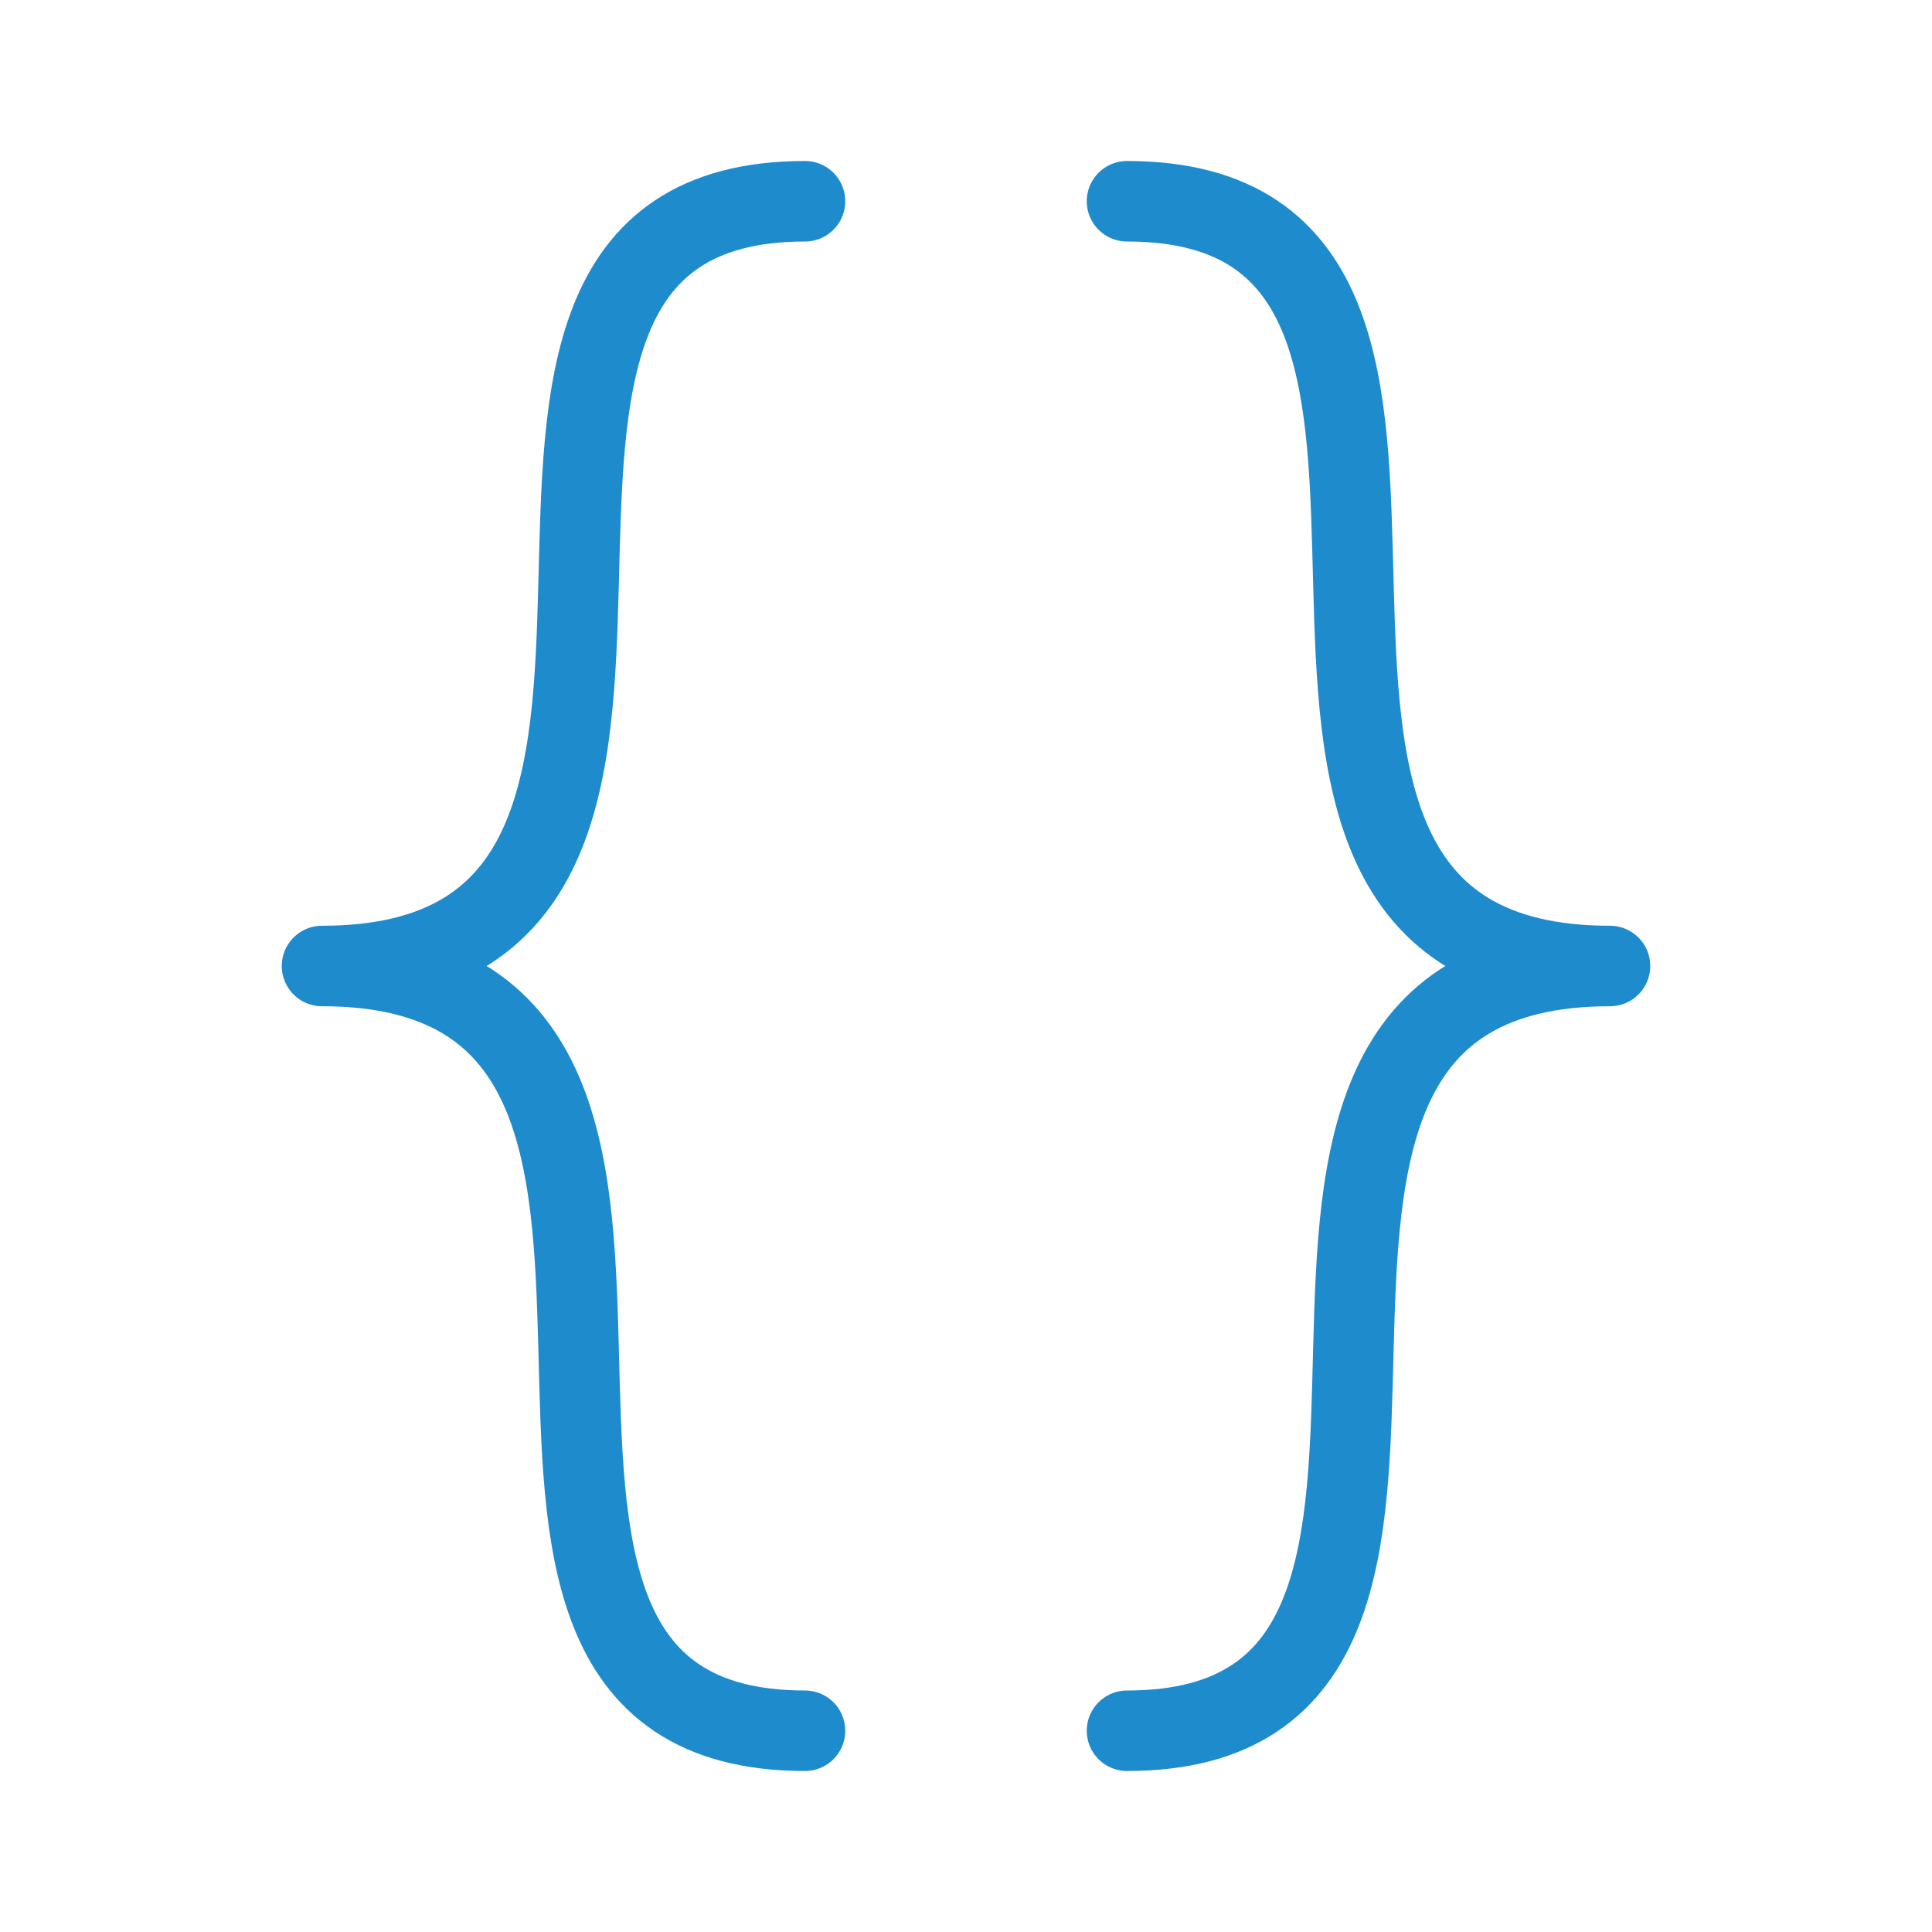
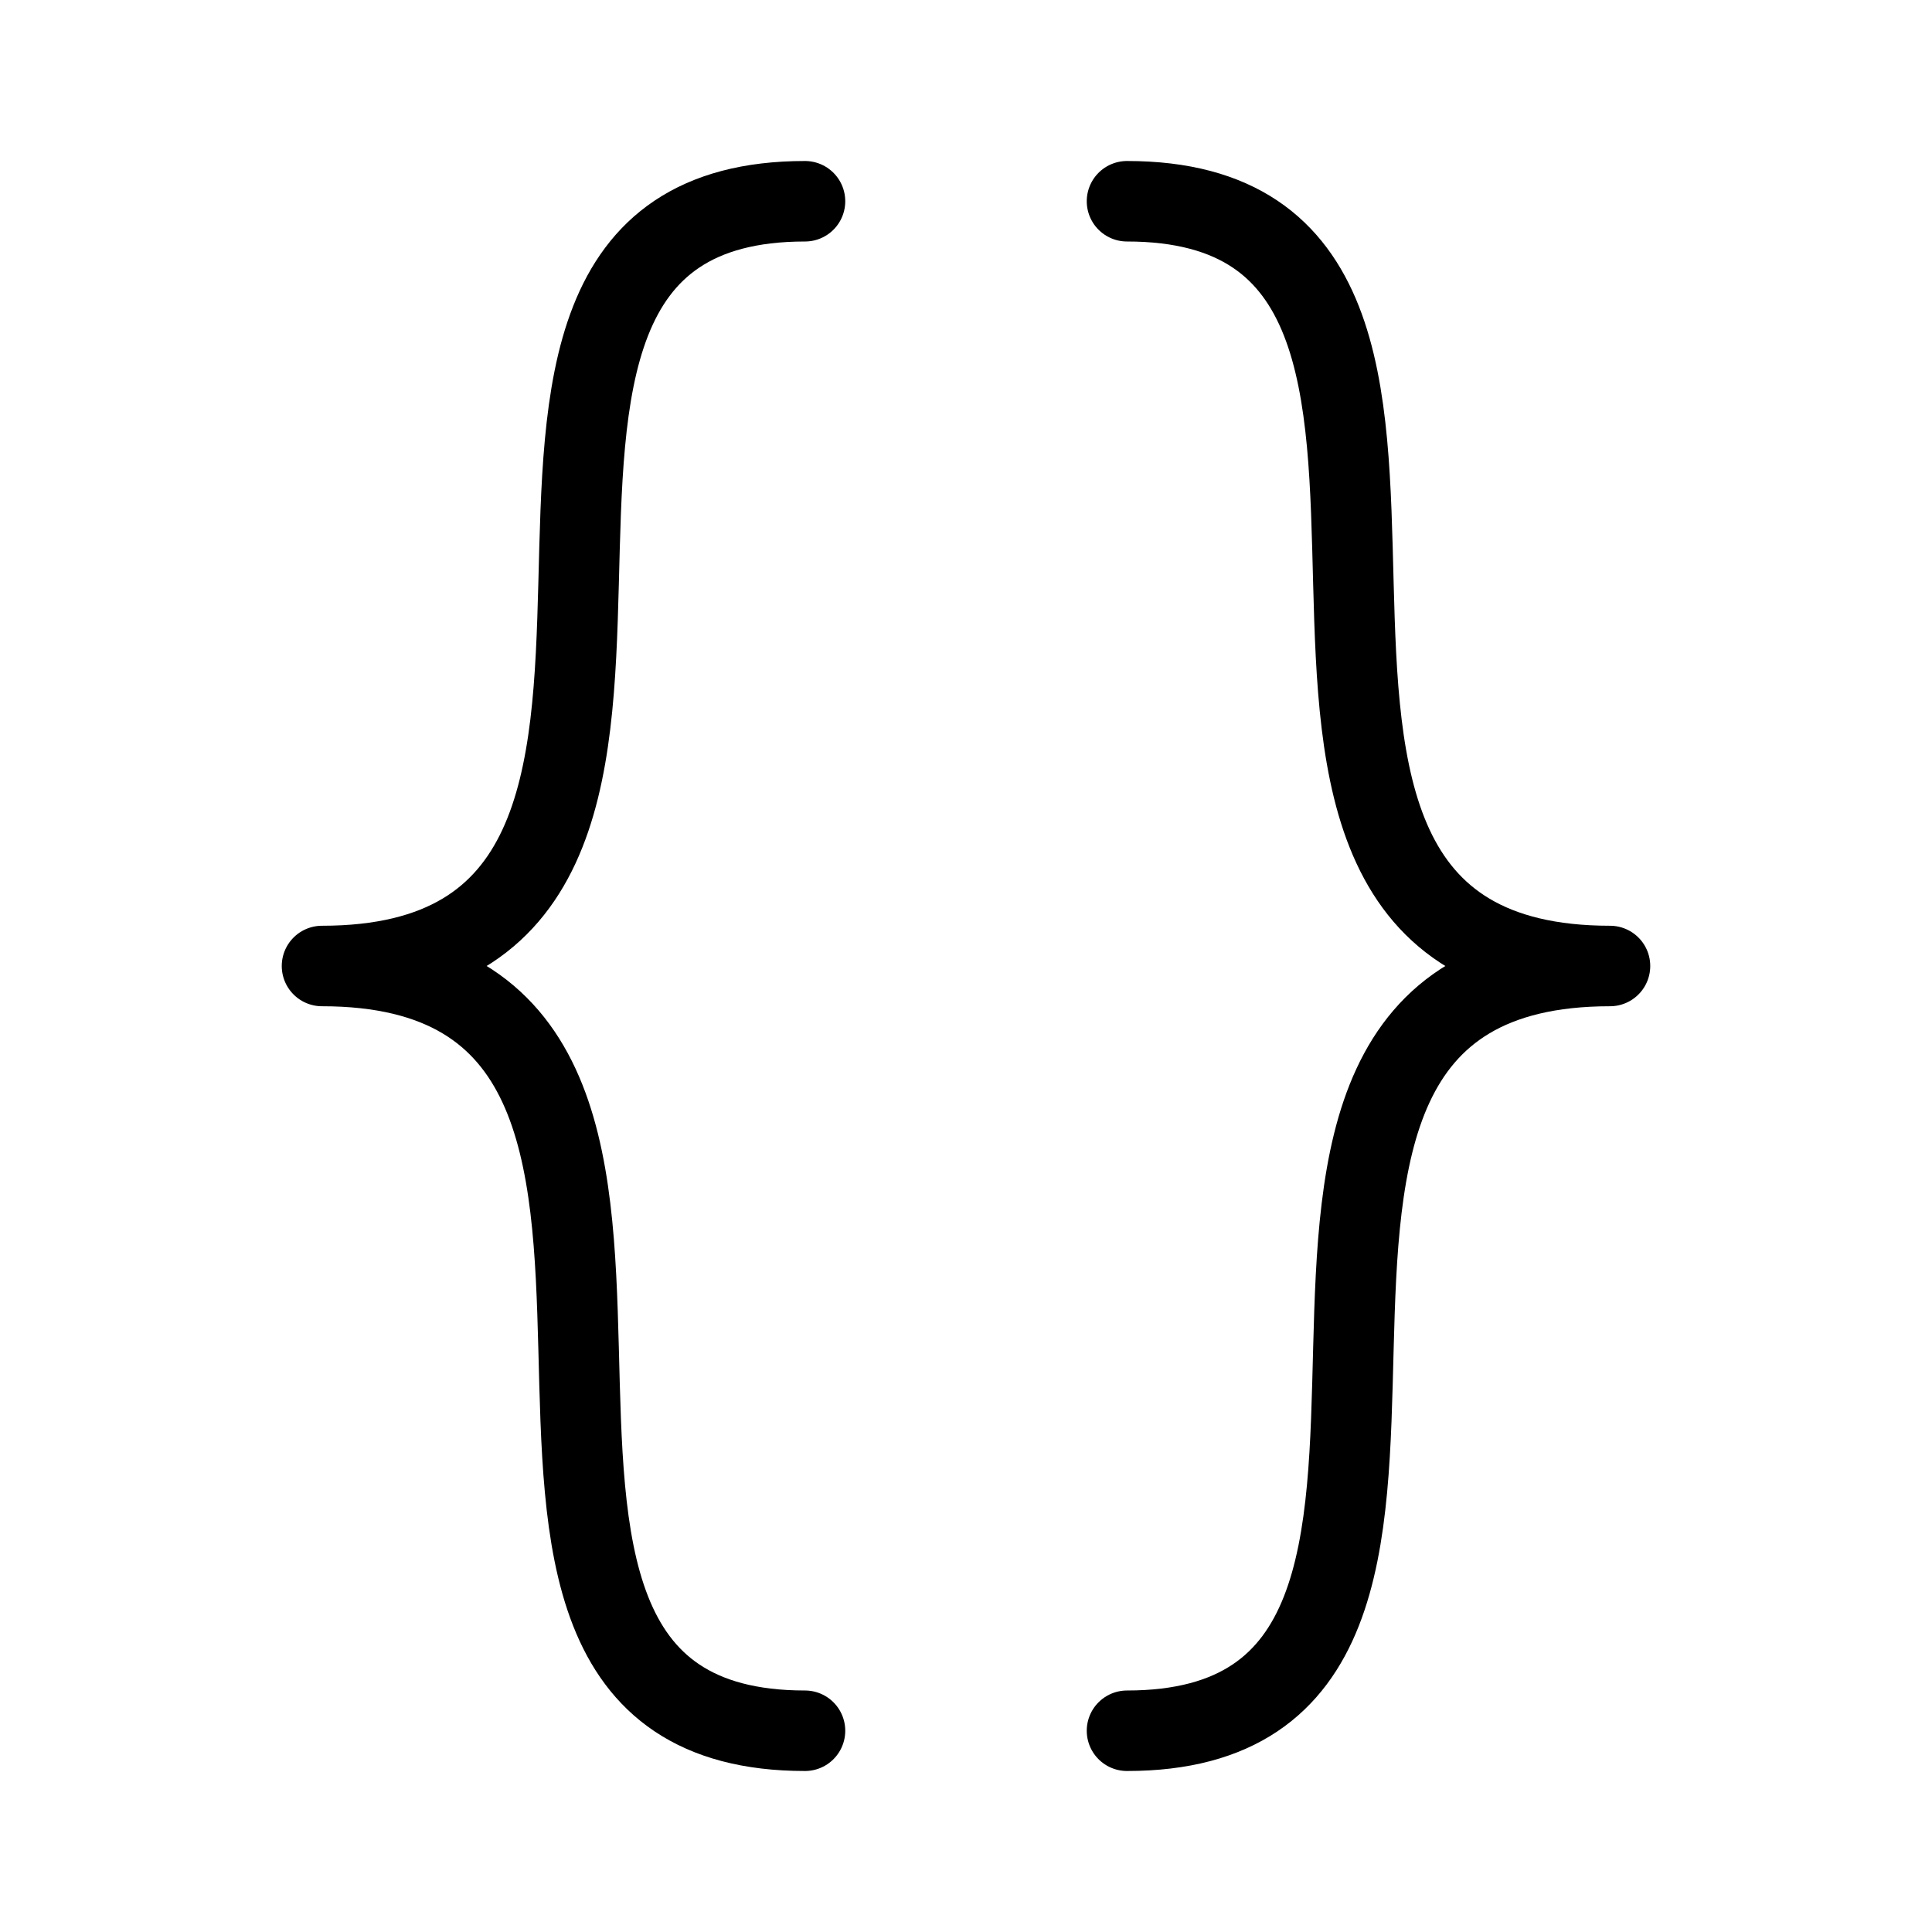
<svg xmlns="http://www.w3.org/2000/svg" viewBox="0 0 24 24">
-   <path id="ShapeColor-line" d="m 10,2.5 c -5.5,0 0,9.5 -6,9.5 6,0 0.5,9.5 6,9.5" fill="none" stroke="#1e8bcd" stroke-linecap="round" stroke-linejoin="round" />
-   <path id="ShapeColor-line" d="m 14,2.5 c 5.5,0 0,9.5 6,9.5 -6,0 -0.5,9.5 -6,9.5" fill="none" stroke="#1e8bcd" stroke-linecap="round" stroke-linejoin="round" />
+   <path id="ShapeColor-line" d="m 10,2.5 c -5.5,0 0,9.5 -6,9.5 6,0 0.5,9.5 6,9.5" fill="none" stroke="currentColor" stroke-linecap="round" stroke-linejoin="round" />
+   <path id="ShapeColor-line" d="m 14,2.5 c 5.5,0 0,9.5 6,9.5 -6,0 -0.5,9.5 -6,9.5" fill="none" stroke="currentColor" stroke-linecap="round" stroke-linejoin="round" />
</svg>
